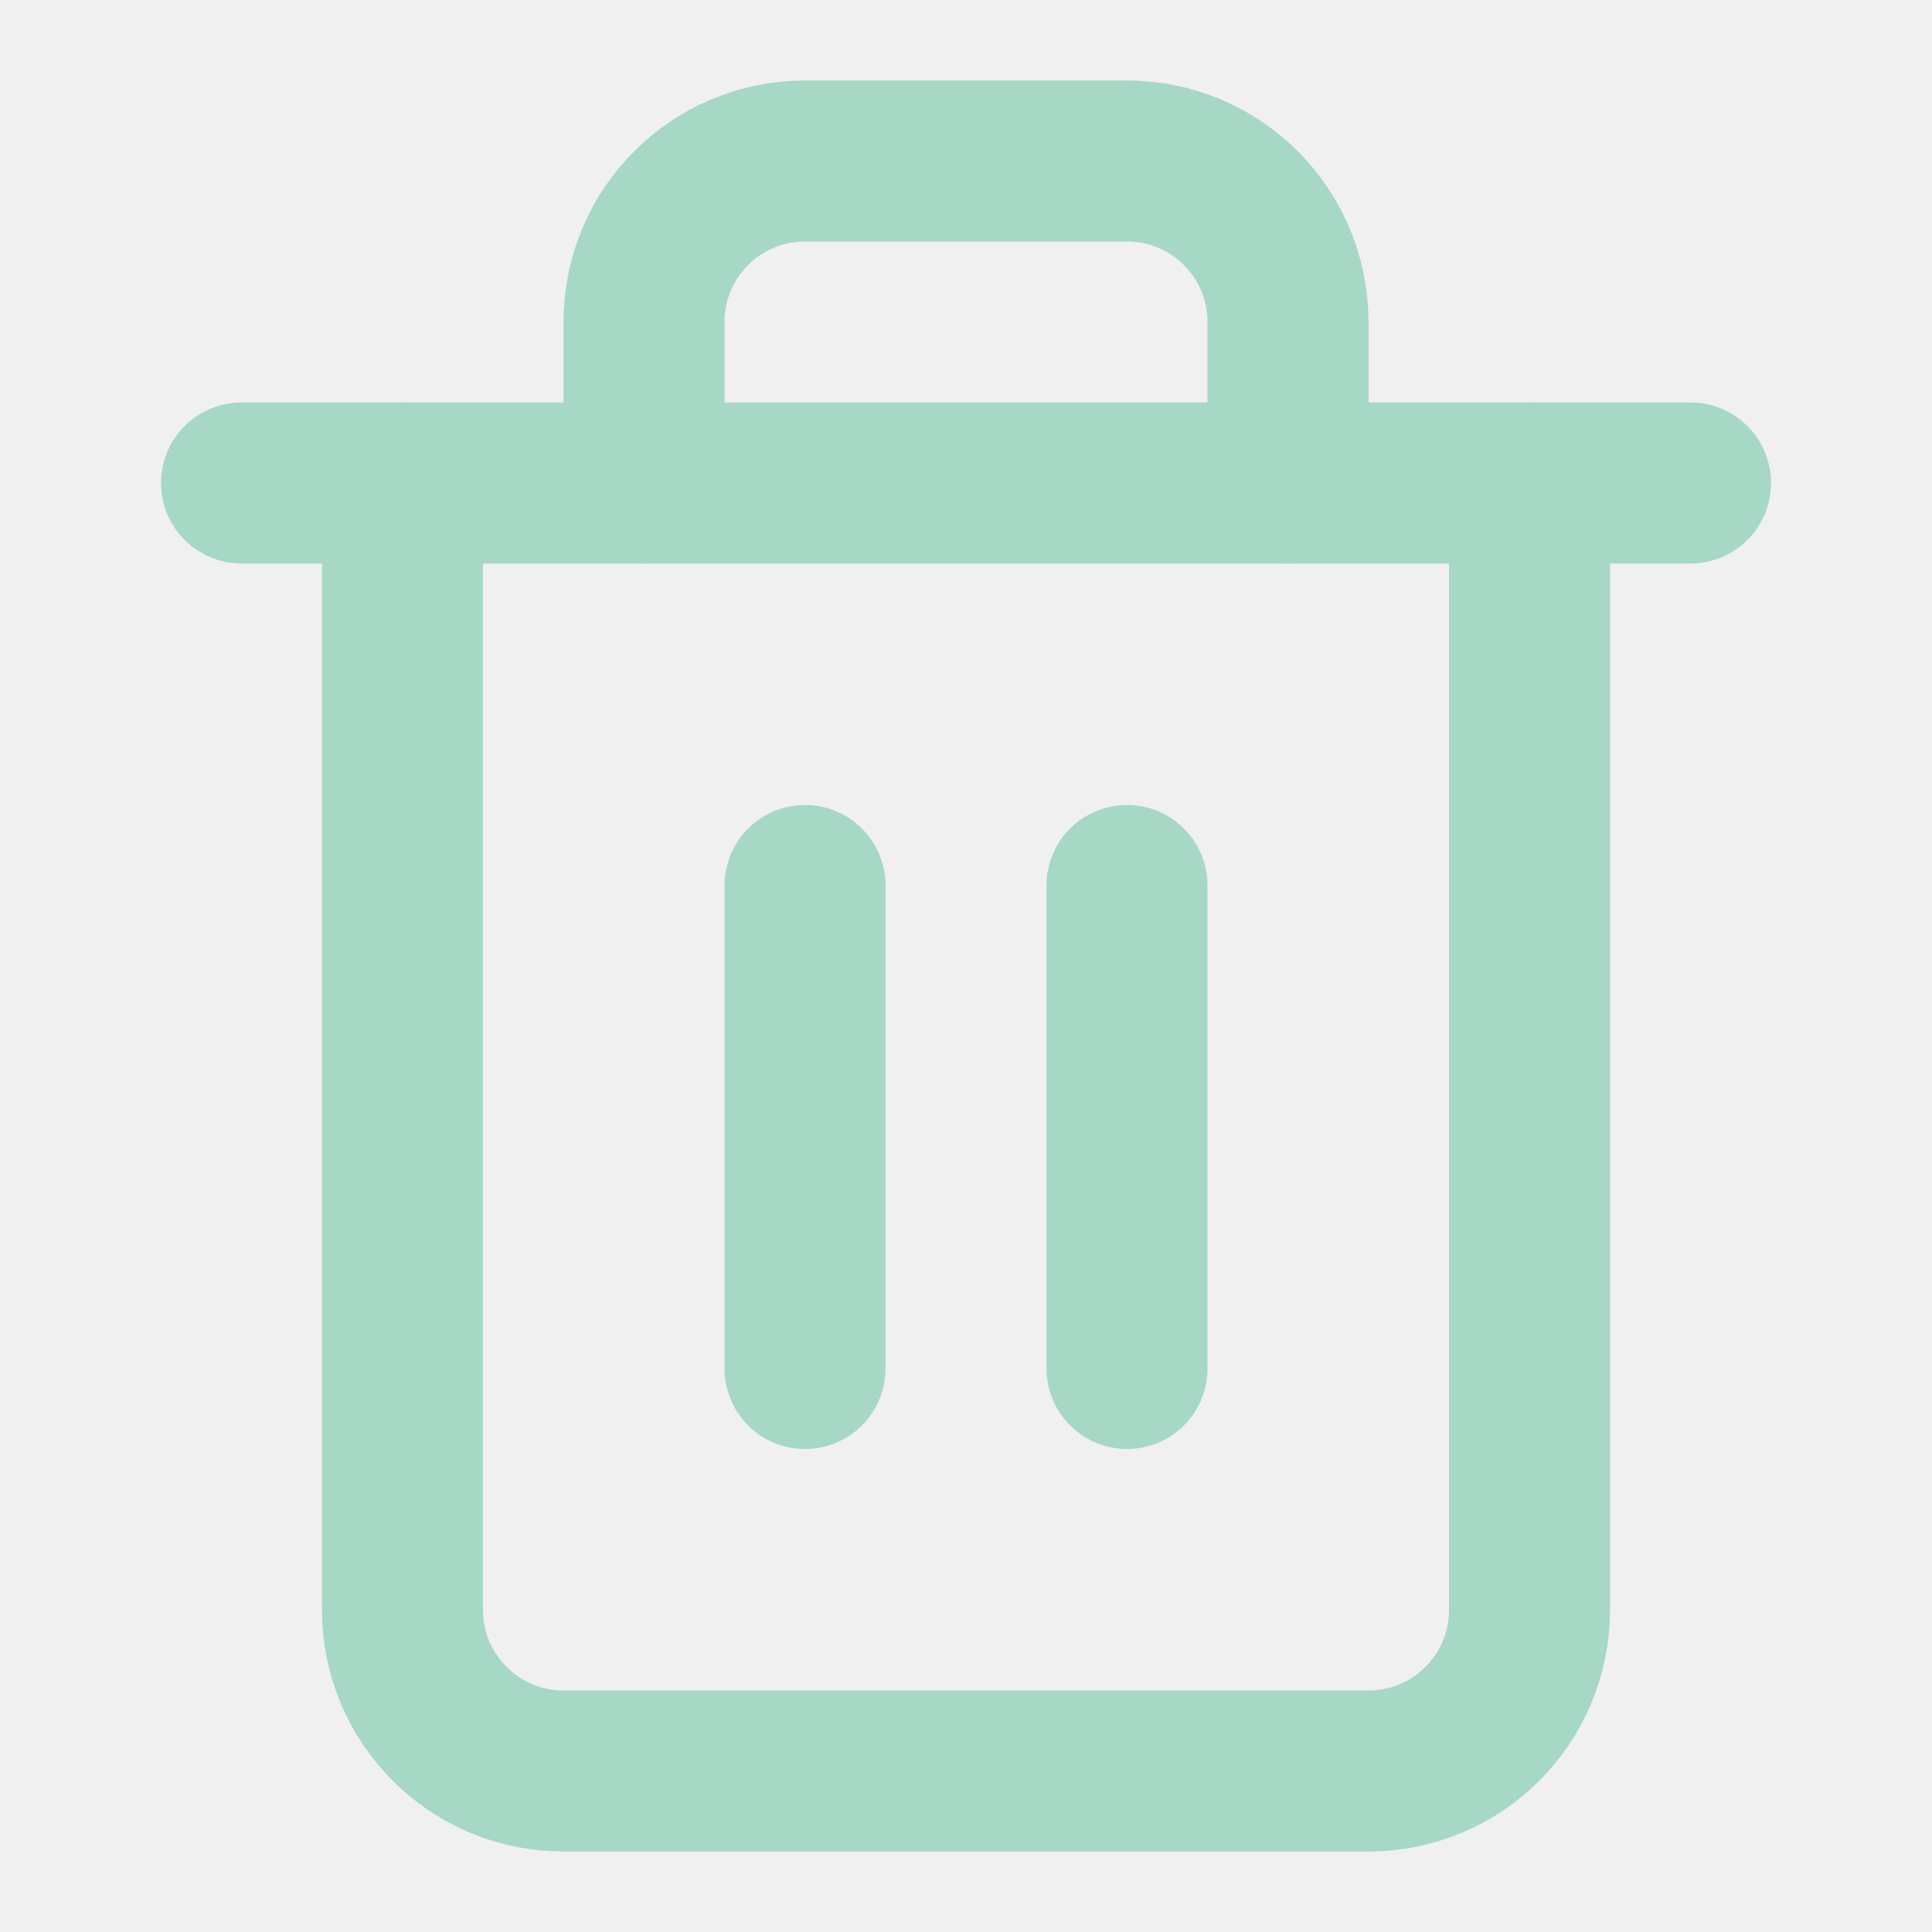
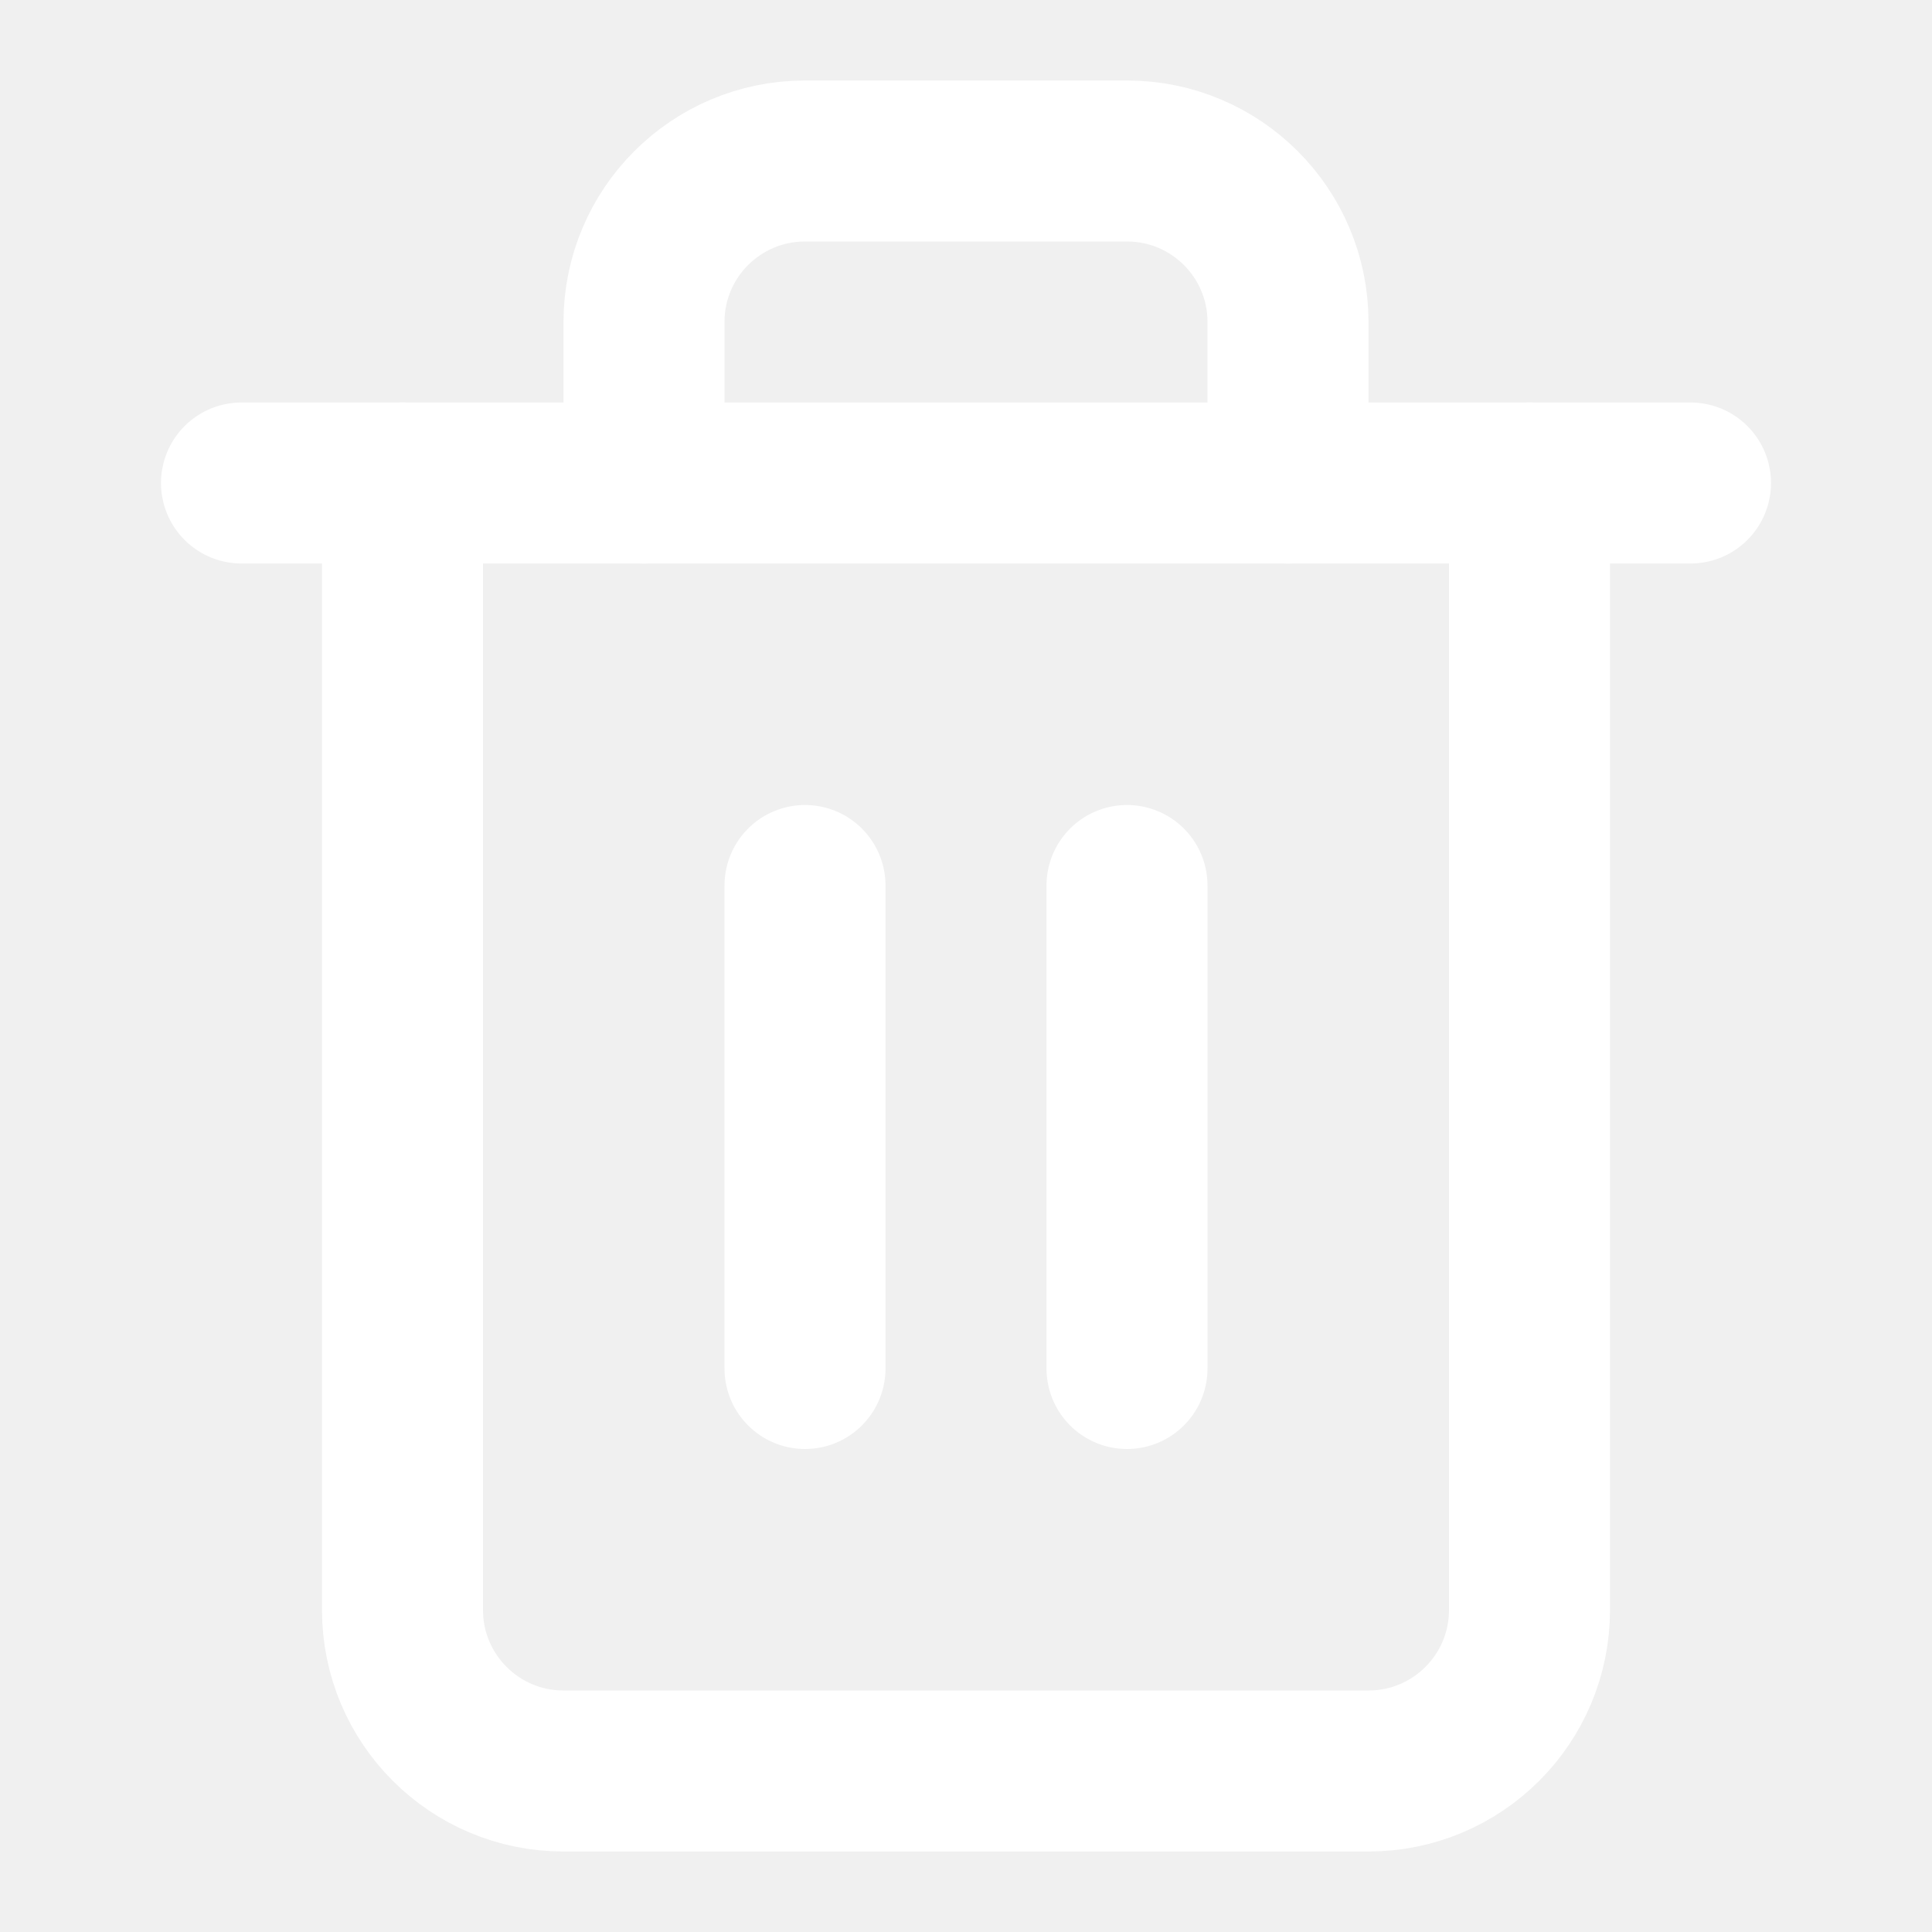
- <svg xmlns="http://www.w3.org/2000/svg" class="lucide lucide-trash-2" width="24" height="24" viewBox="0 0 24 24" fill="none" stroke="#A7D7C5" stroke-width="2" stroke-linecap="round" stroke-linejoin="round">
+ <svg xmlns="http://www.w3.org/2000/svg" class="lucide lucide-trash-2" width="24" height="24" viewBox="0 0 24 24" fill="none" stroke="#FFFFFF" stroke-width="2" stroke-linecap="round" stroke-linejoin="round">
  <path d="M10 11v6" />
  <path d="M14 11v6" />
  <path d="M19 6v14a2 2 0 0 1-2 2H7a2 2 0 0 1-2-2V6" />
  <path d="M3 6h18" />
  <path d="M8 6V4a2 2 0 0 1 2-2h4a2 2 0 0 1 2 2v2" />
</svg>
